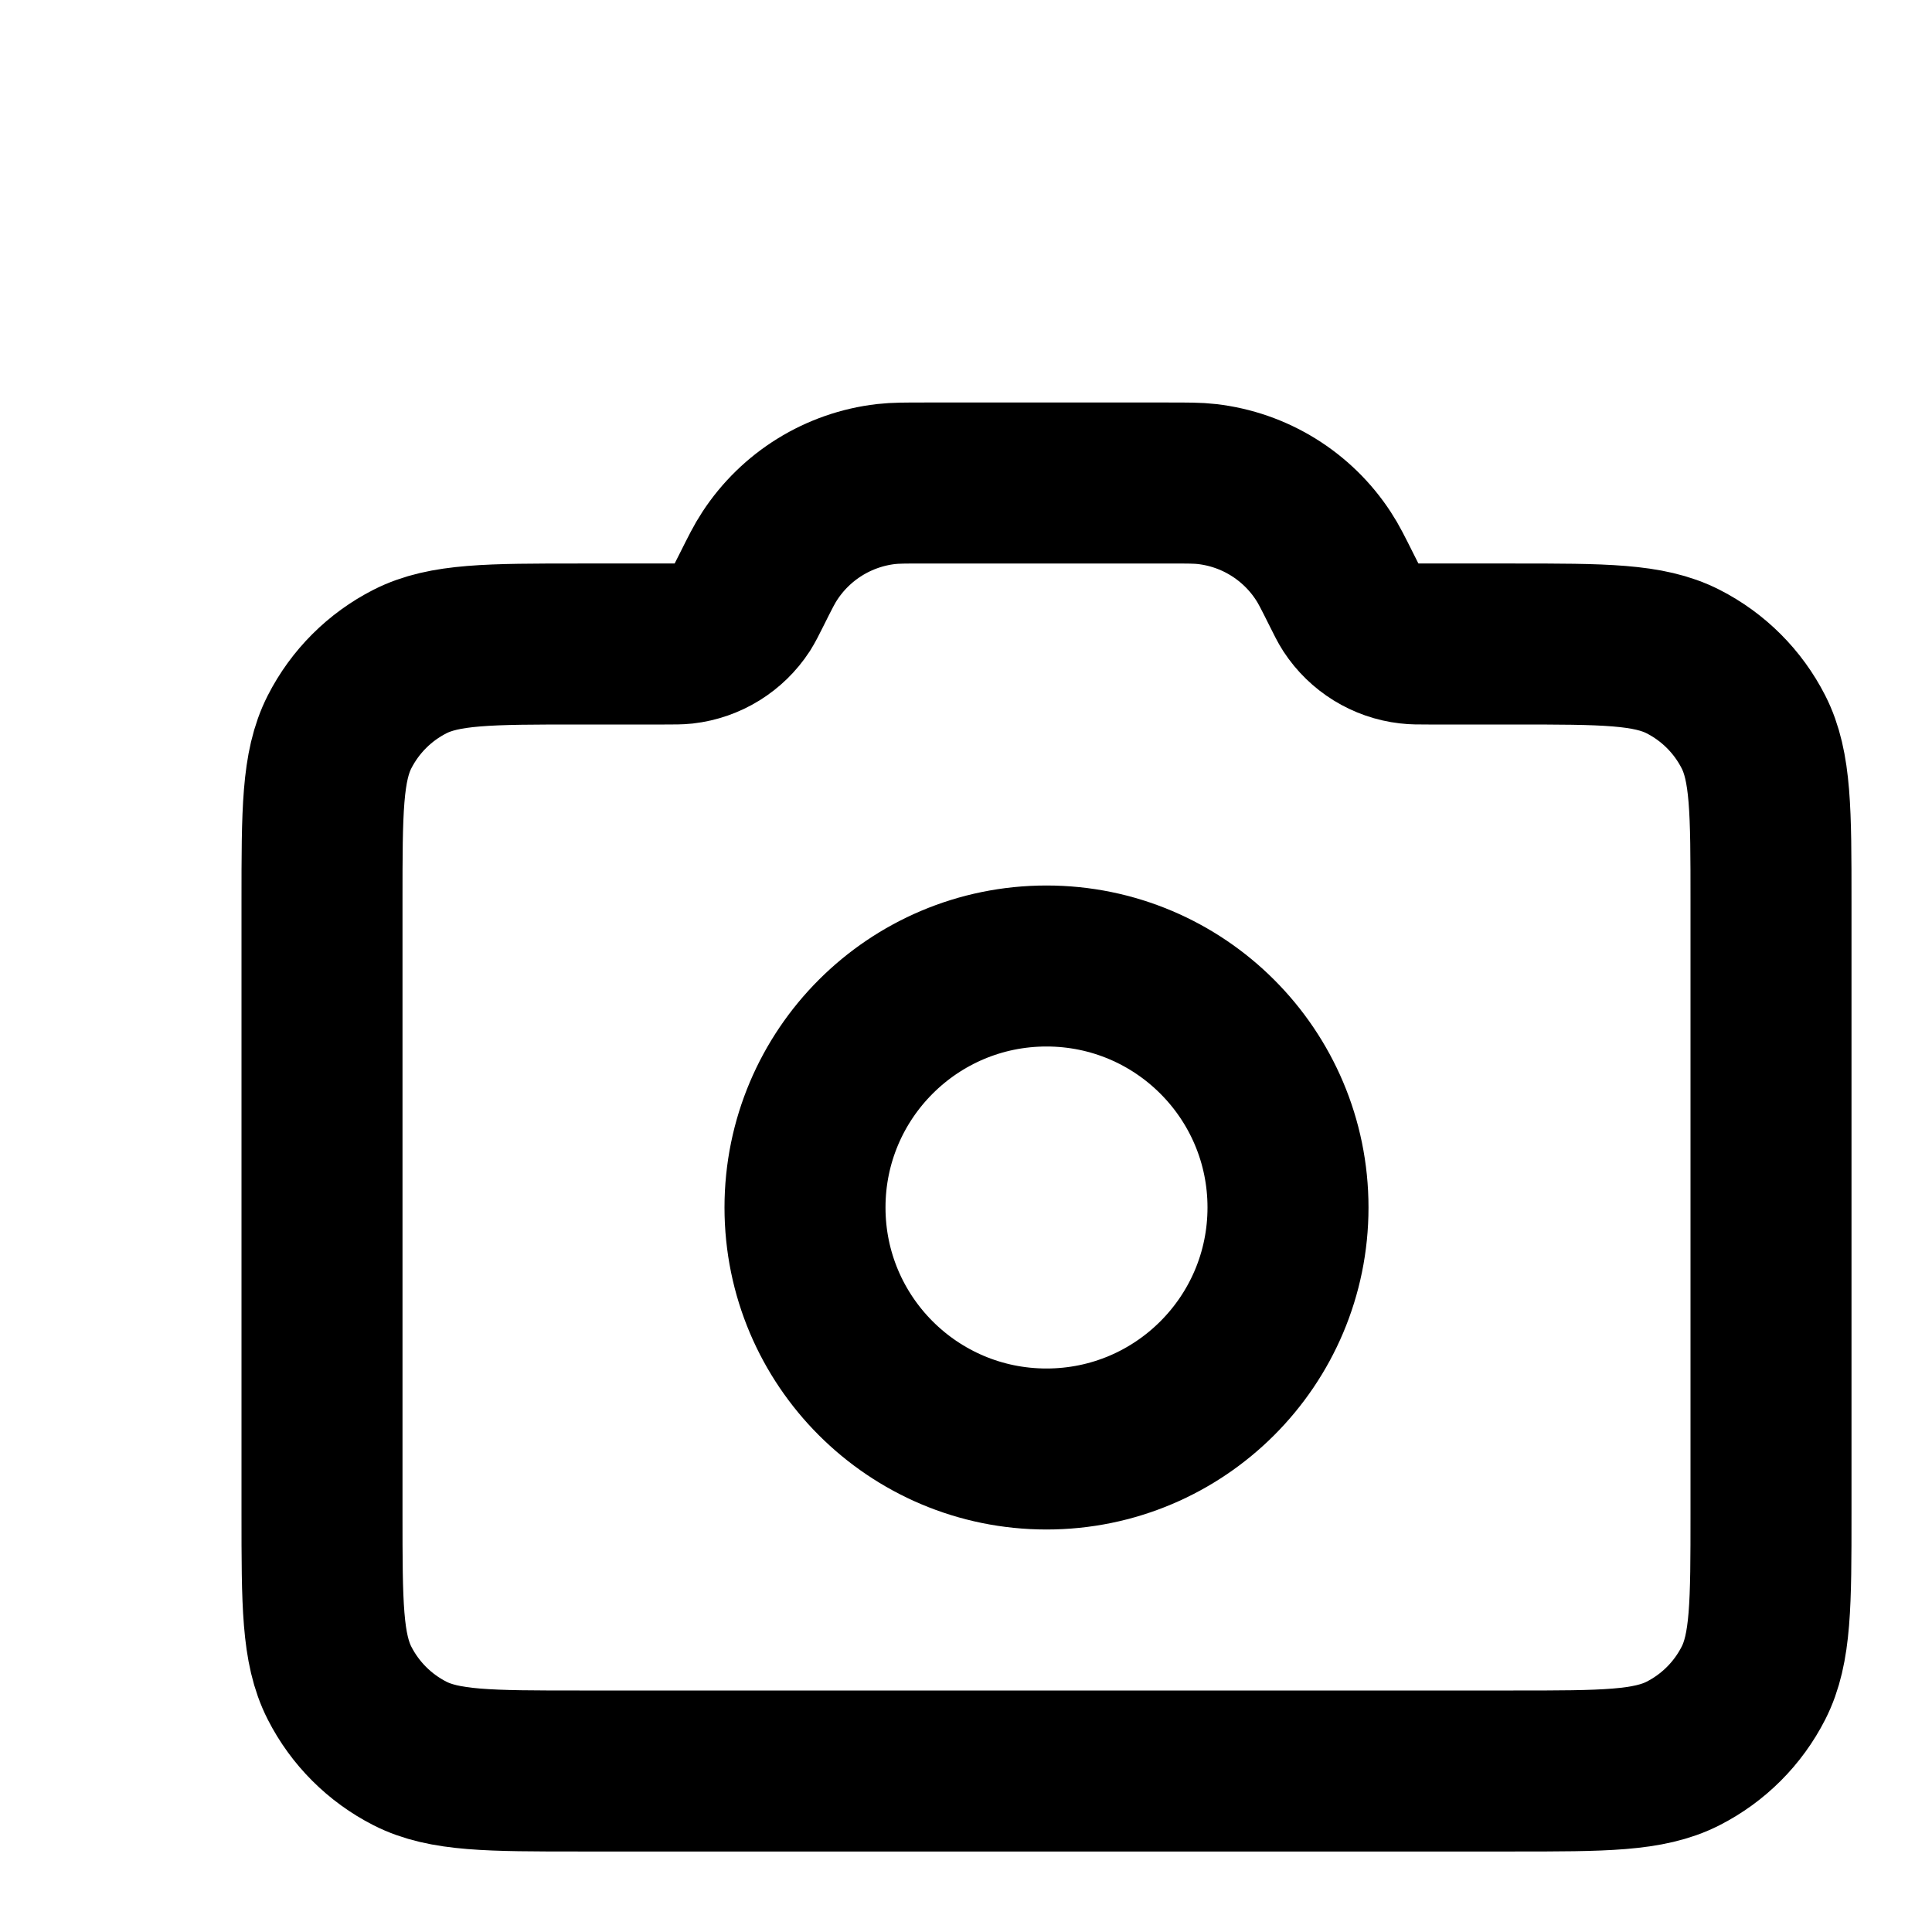
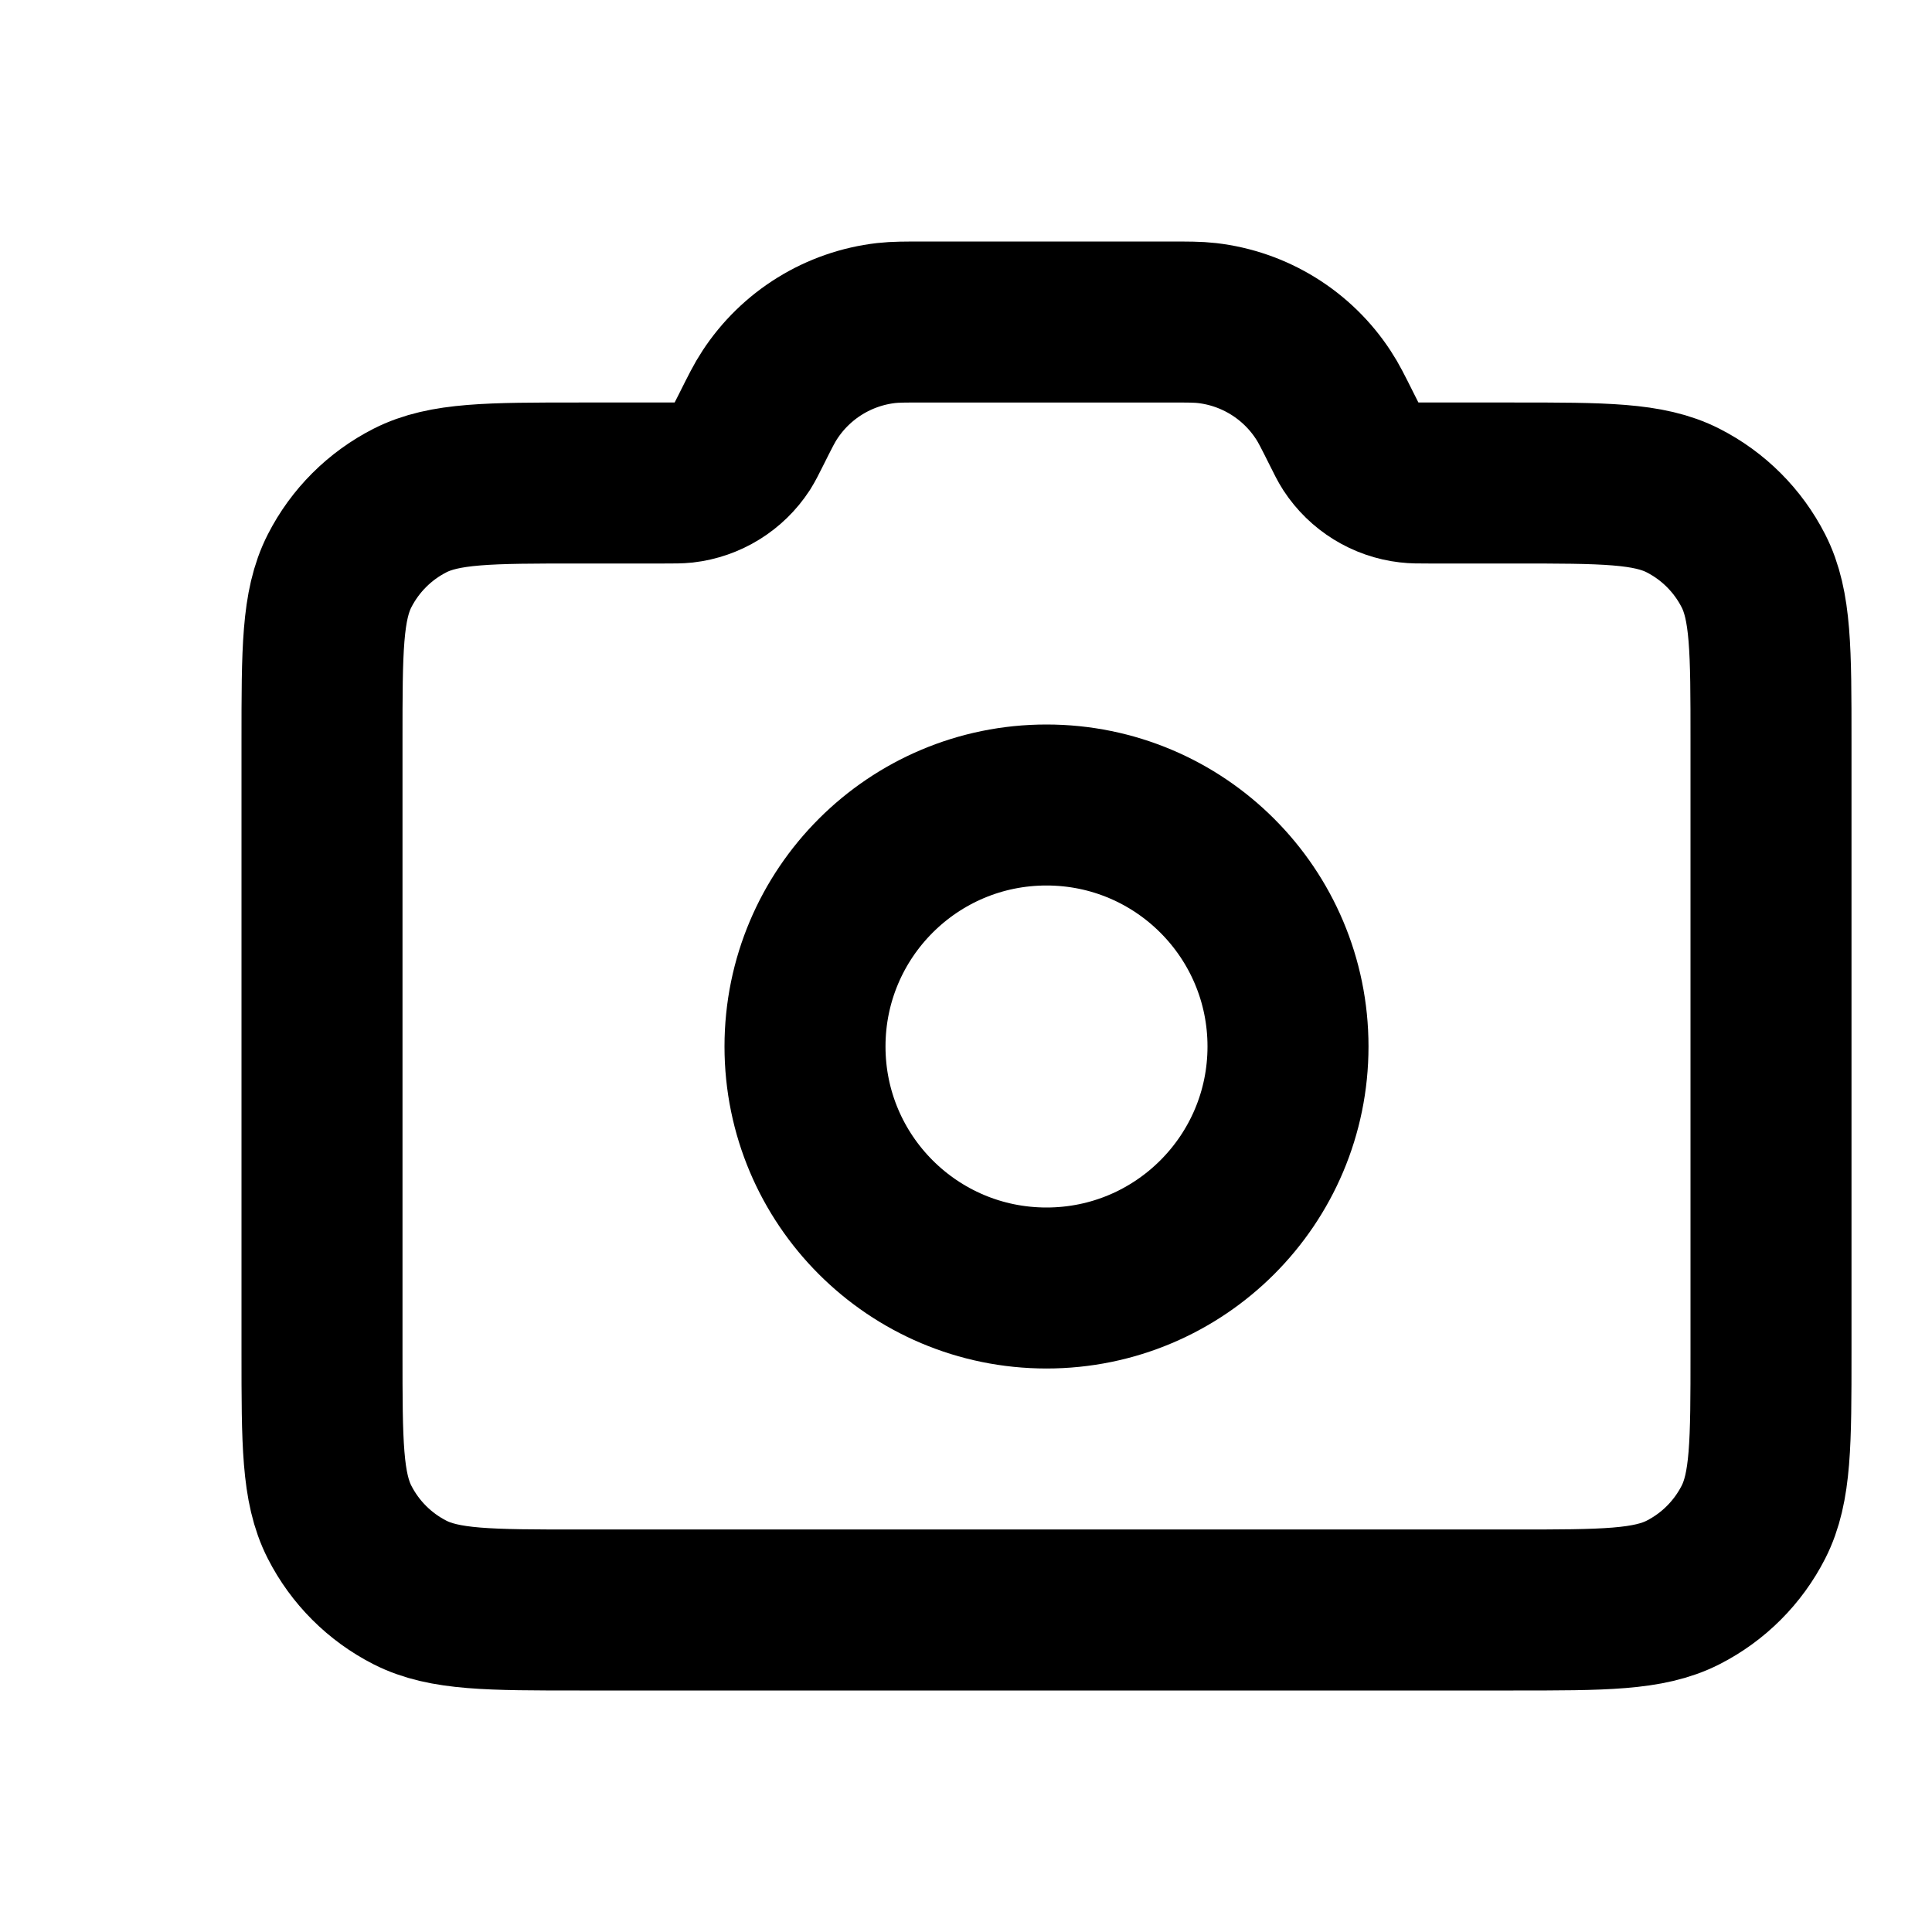
- <svg xmlns="http://www.w3.org/2000/svg" fill="none" viewBox="-1 -2 24 24">
+ <svg xmlns="http://www.w3.org/2000/svg" fill="none" viewBox="-1 -0 24 24">
  <path stroke="#000" stroke-linecap="round" stroke-linejoin="round" stroke-width="2" d="M12 16a3 3 0 1 0 0-6 3 3 0 0 0 0 6Z" />
  <path stroke="#000" stroke-linecap="round" stroke-linejoin="round" stroke-width="2" d="M3 16.8V9.2c0-1.12 0-1.68.218-2.108a2 2 0 0 1 .874-.874C4.52 6 5.08 6 6.2 6h1.055c.123 0 .184 0 .24-.006a1 1 0 0 0 .725-.448c.03-.048.058-.103.113-.213.11-.22.165-.33.228-.425a2 2 0 0 1 1.447-.895C10.123 4 10.245 4 10.492 4h3.018c.246 0 .37 0 .482.013a2 2 0 0 1 1.448.895c.063.095.118.205.228.425.055.11.082.165.113.213a1 1 0 0 0 .724.447c.057.007.118.007.241.007H17.8c1.12 0 1.68 0 2.108.218a2 2 0 0 1 .874.874C21 7.52 21 8.08 21 9.2v7.6c0 1.12 0 1.68-.218 2.108a2 2 0 0 1-.874.874C19.48 20 18.92 20 17.8 20H6.2c-1.12 0-1.68 0-2.108-.218a2 2 0 0 1-.874-.874C3 18.48 3 17.92 3 16.8Z" />
</svg>
